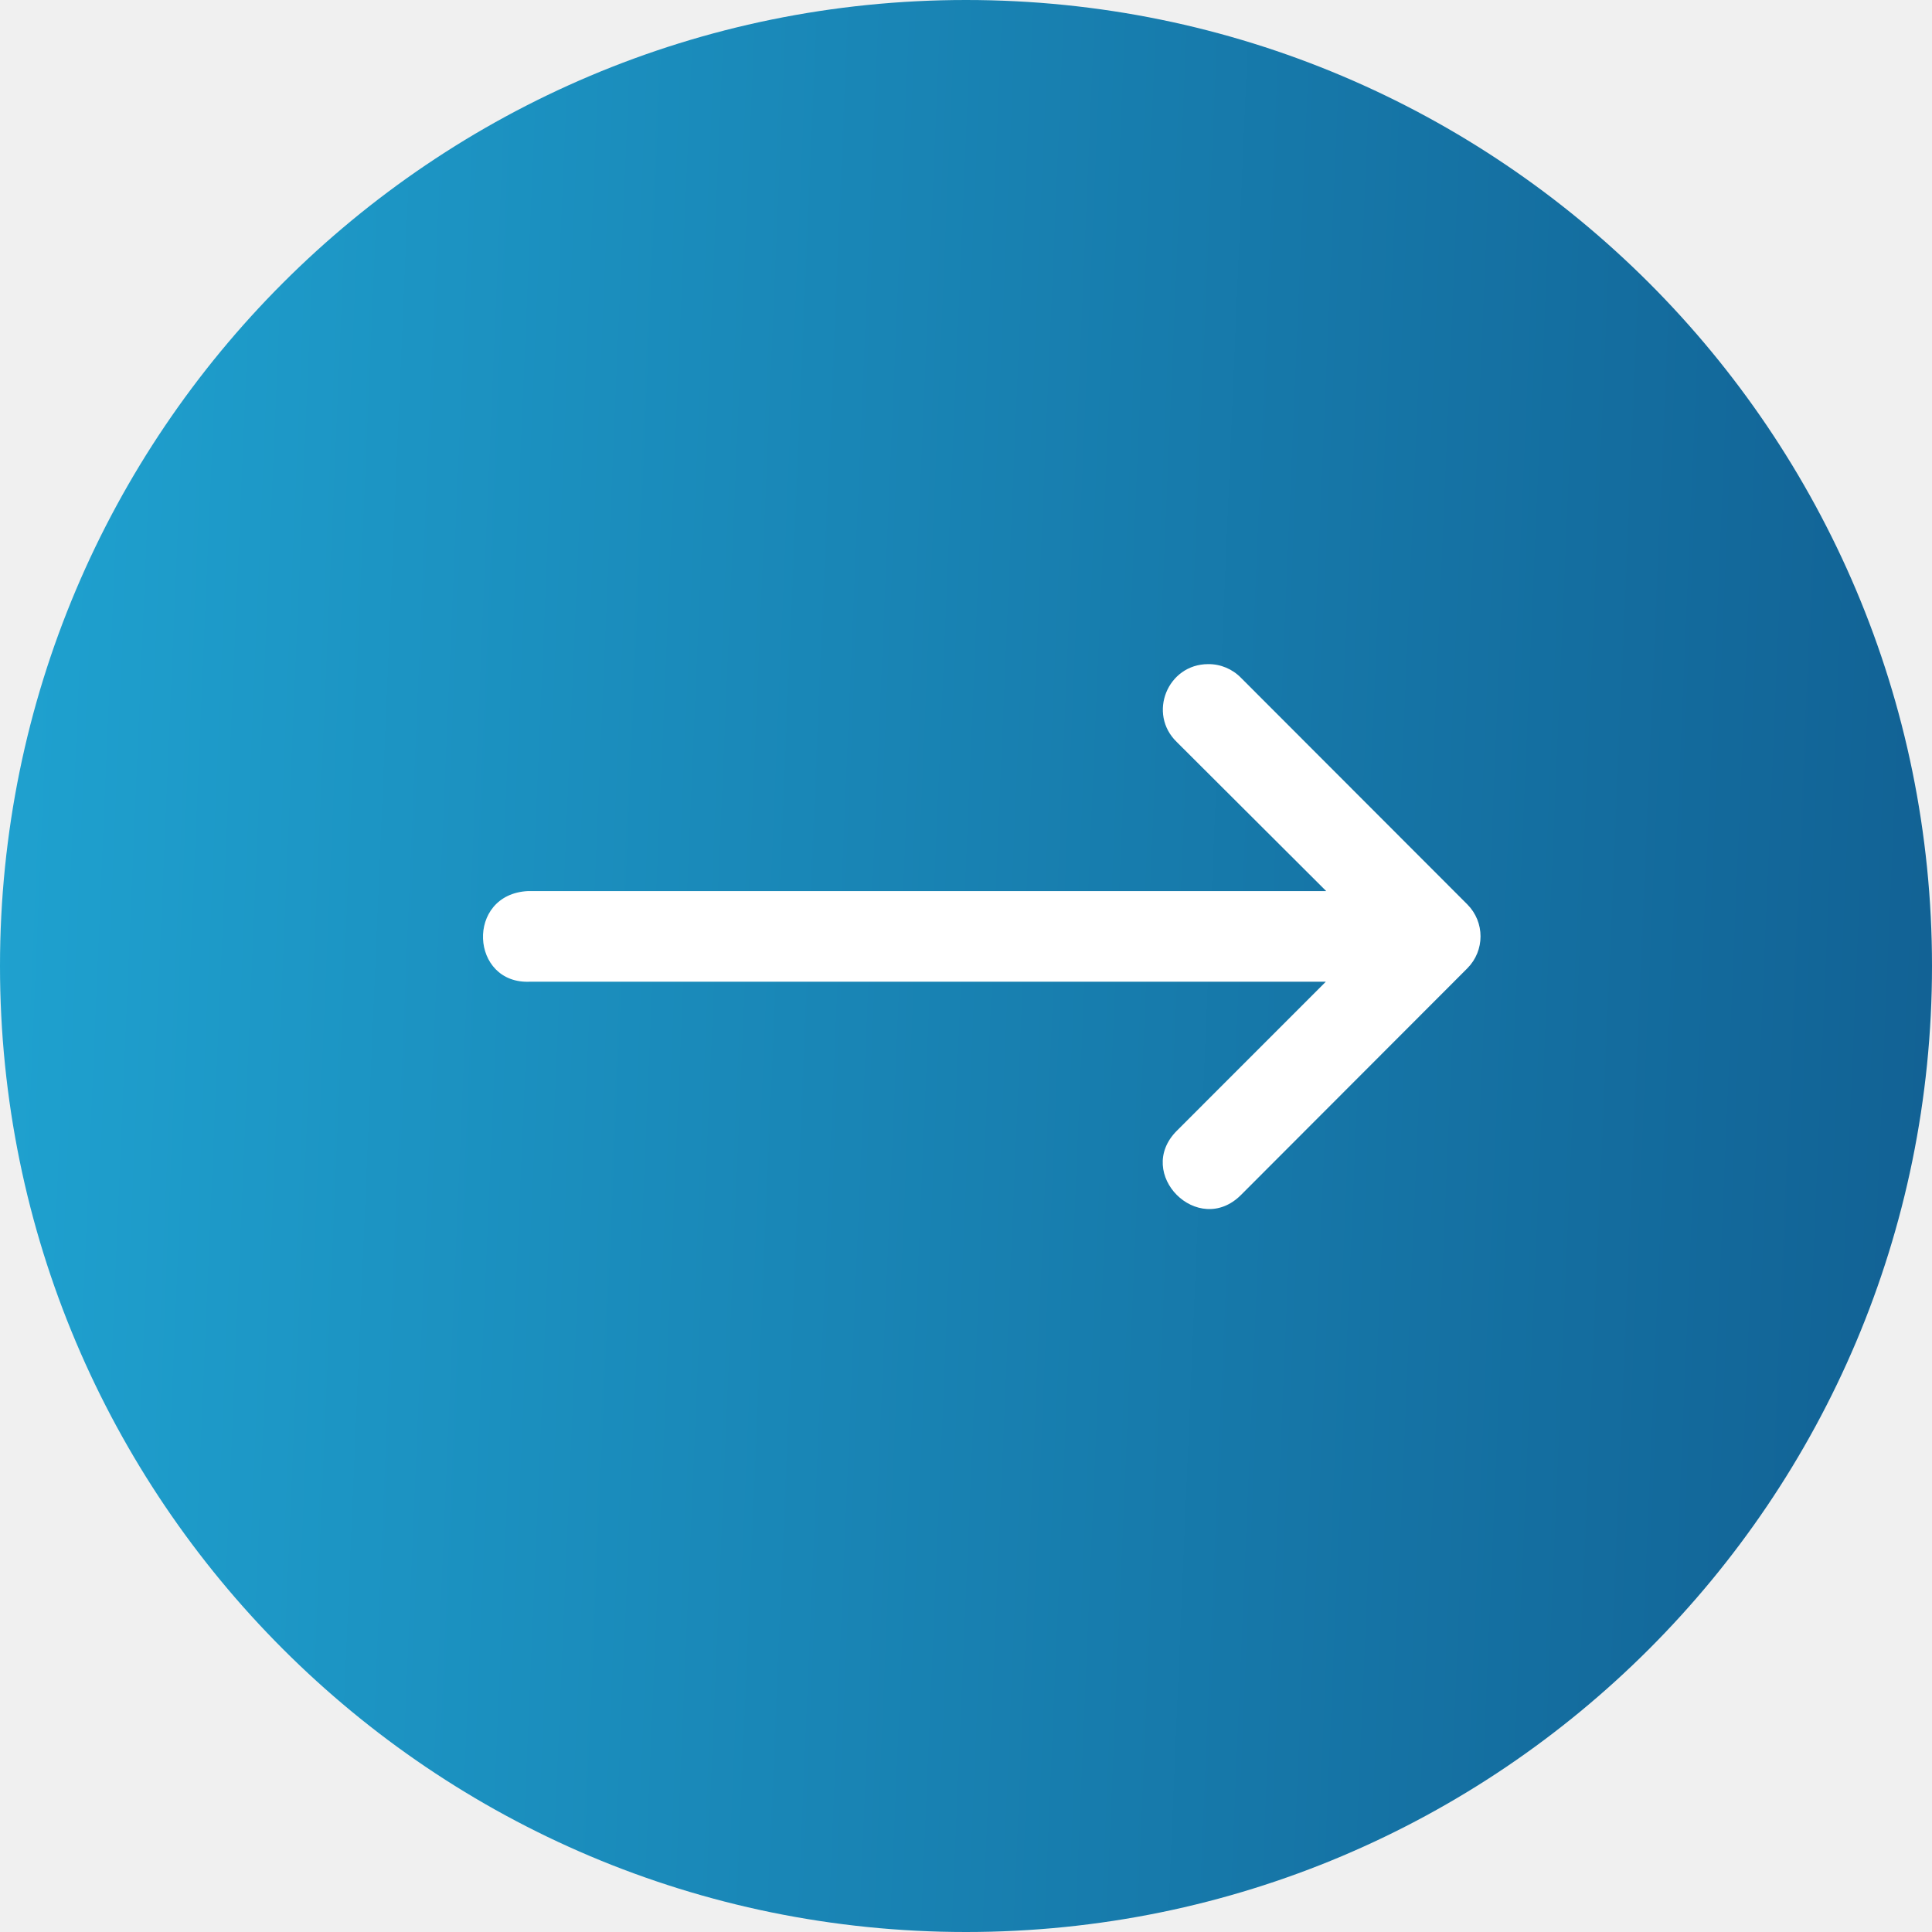
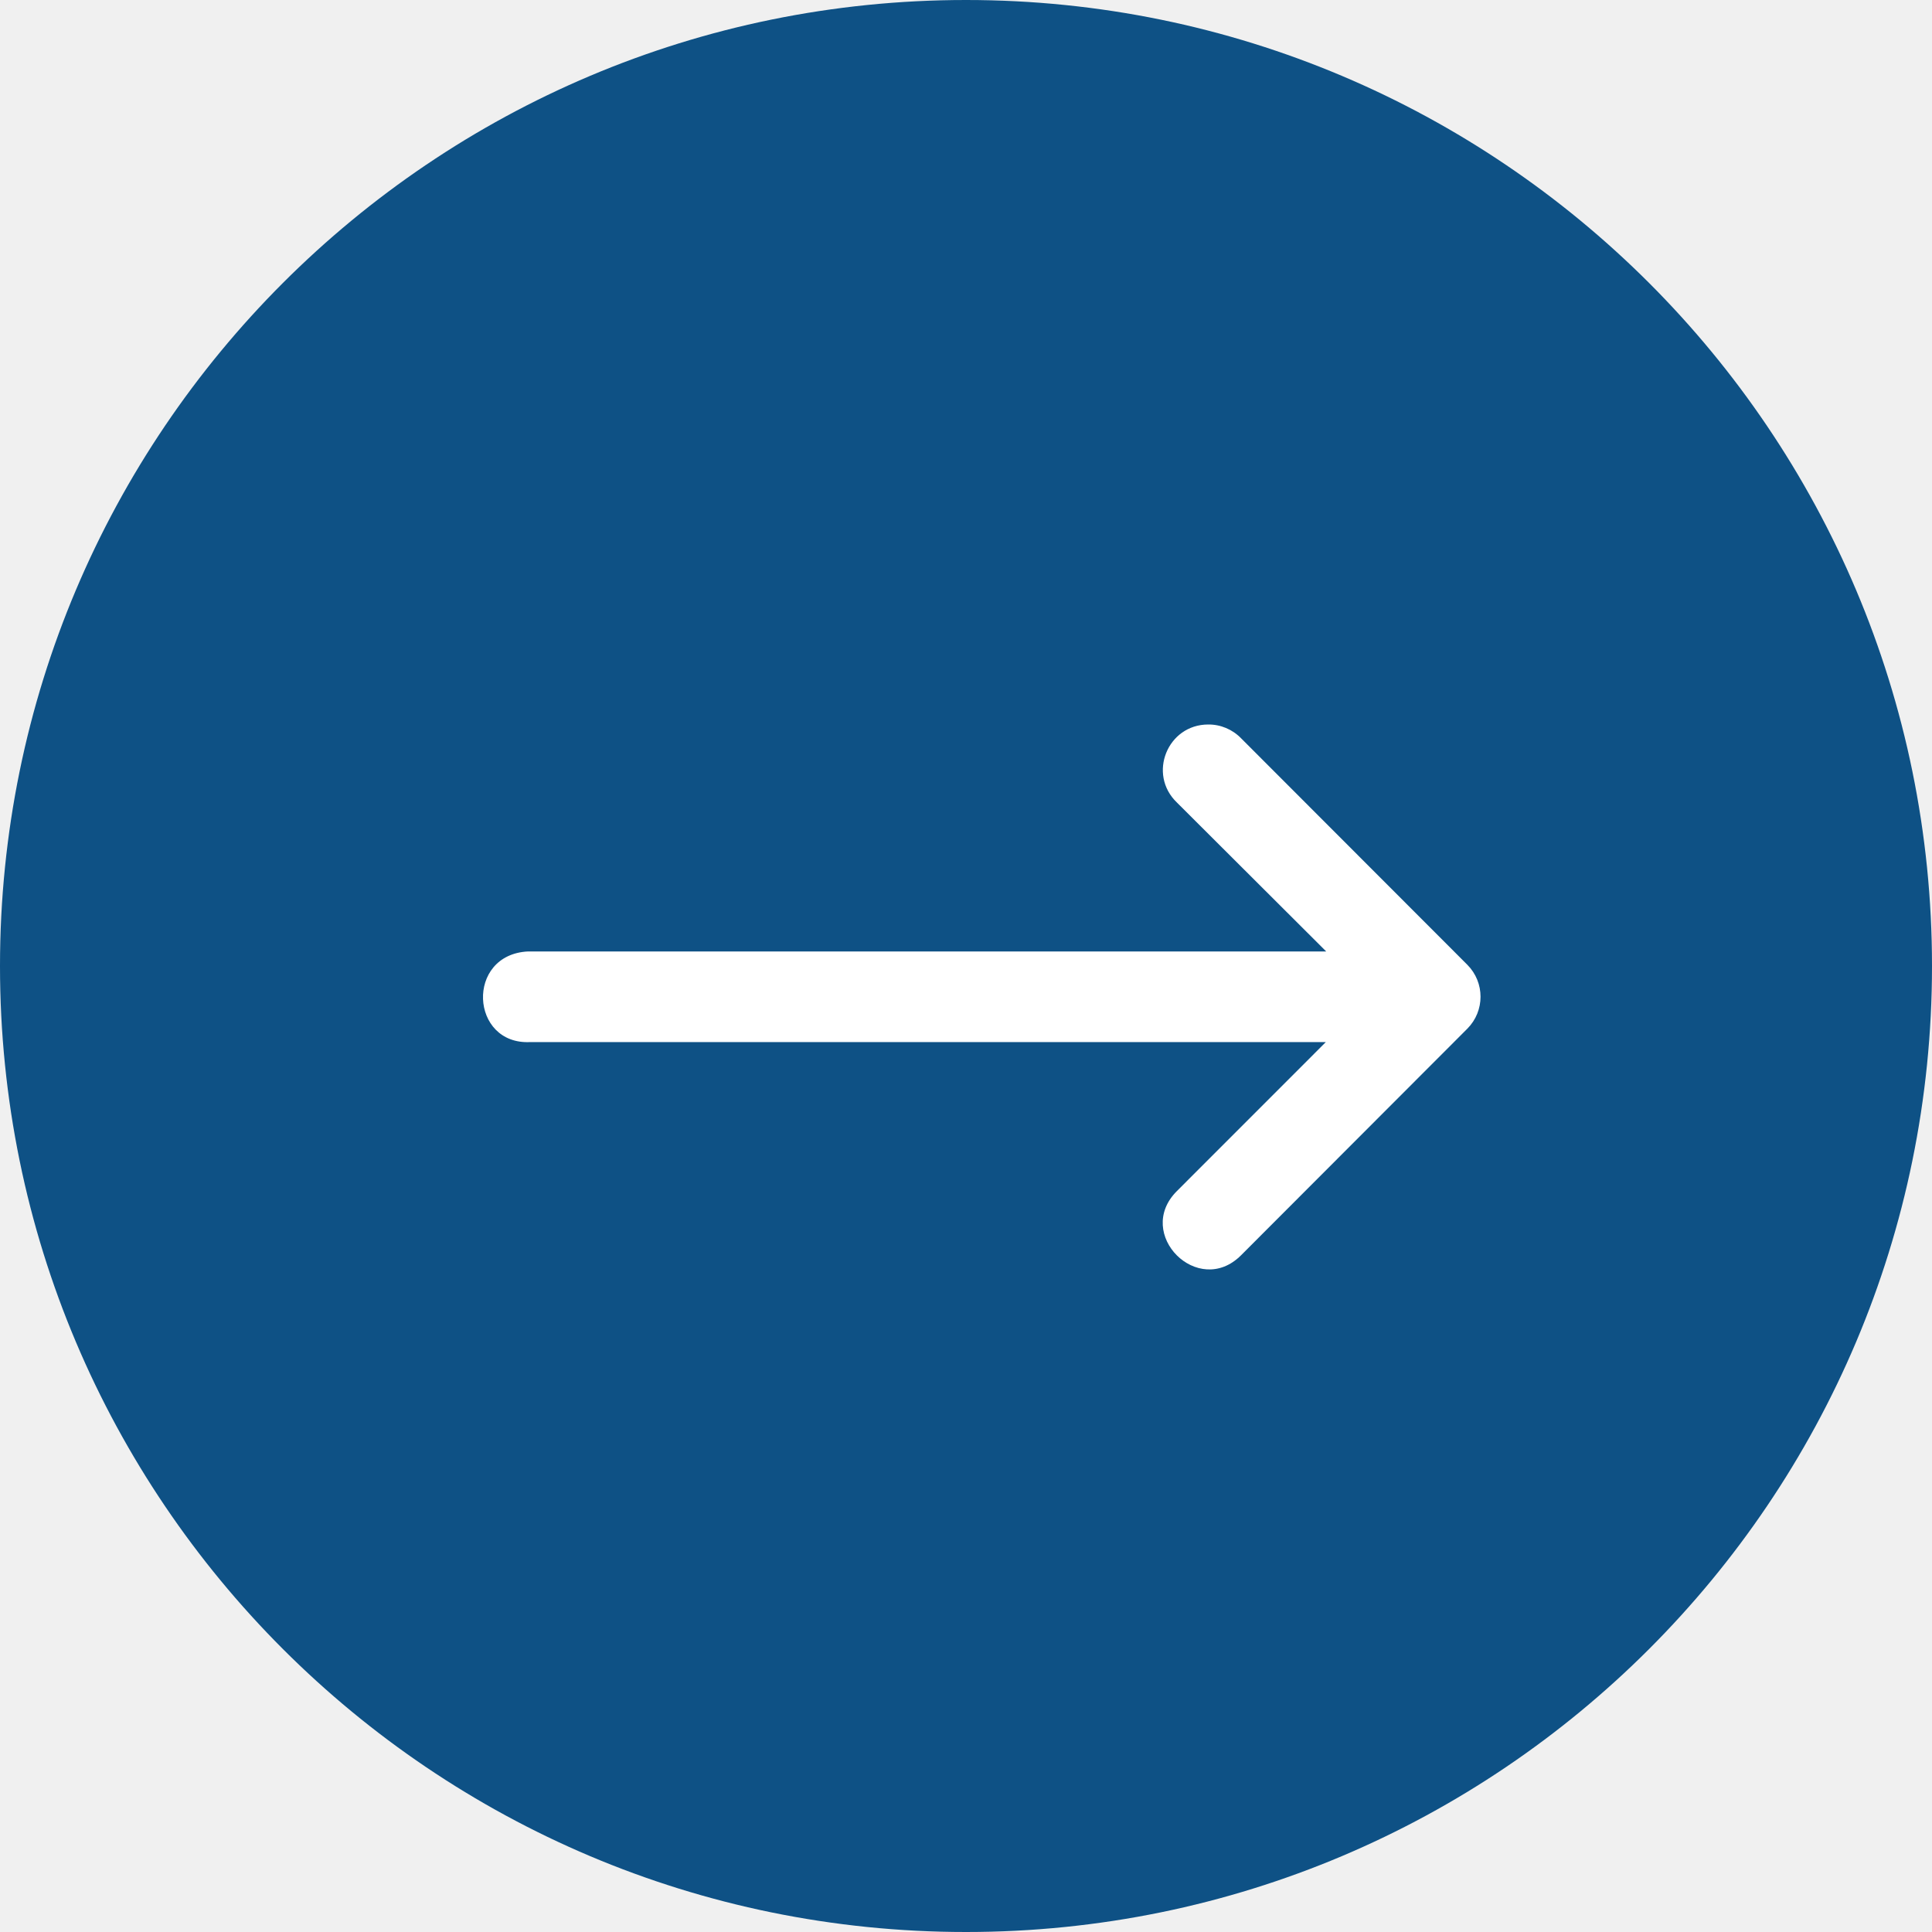
<svg xmlns="http://www.w3.org/2000/svg" width="32" height="32" viewBox="0 0 32 32" fill="none">
-   <rect width="32" height="32" rx="16" fill="url(#paint0_linear_98_31)" />
-   <path d="M8.785 16.26H21.96L19.492 18.729C18.783 19.438 19.846 20.501 20.555 19.792L22.803 17.541L24.304 16.038C24.595 15.745 24.595 15.273 24.304 14.98L20.555 11.227C20.413 11.081 20.216 10.998 20.012 11C19.337 11 19.005 11.822 19.492 12.291L21.966 14.759H8.746C7.707 14.81 7.784 16.312 8.785 16.26Z" fill="white" />
-   <defs>
-     <linearGradient id="paint0_linear_98_31" x1="-1.68958e-08" y1="-0.219" x2="41.334" y2="1.534" gradientUnits="userSpaceOnUse">
-       <stop stop-color="#1FA2D0" />
-       <stop offset="1" stop-color="#0E5185" />
-     </linearGradient>
-   </defs>
+   <rect width="32" height="32" rx="16" fill="#0E5185" />
+   <path d="M8.785 17.26H21.96L19.492 19.729C18.783 20.438 19.846 21.501 20.555 20.792L22.803 18.541L24.304 17.038C24.595 16.745 24.595 16.273 24.304 15.98L20.555 12.227C20.413 12.081 20.216 11.998 20.012 12C19.337 12 19.005 12.822 19.492 13.291L21.966 15.759H8.746C7.707 15.81 7.784 17.312 8.785 17.26Z" fill="white" />
</svg>
